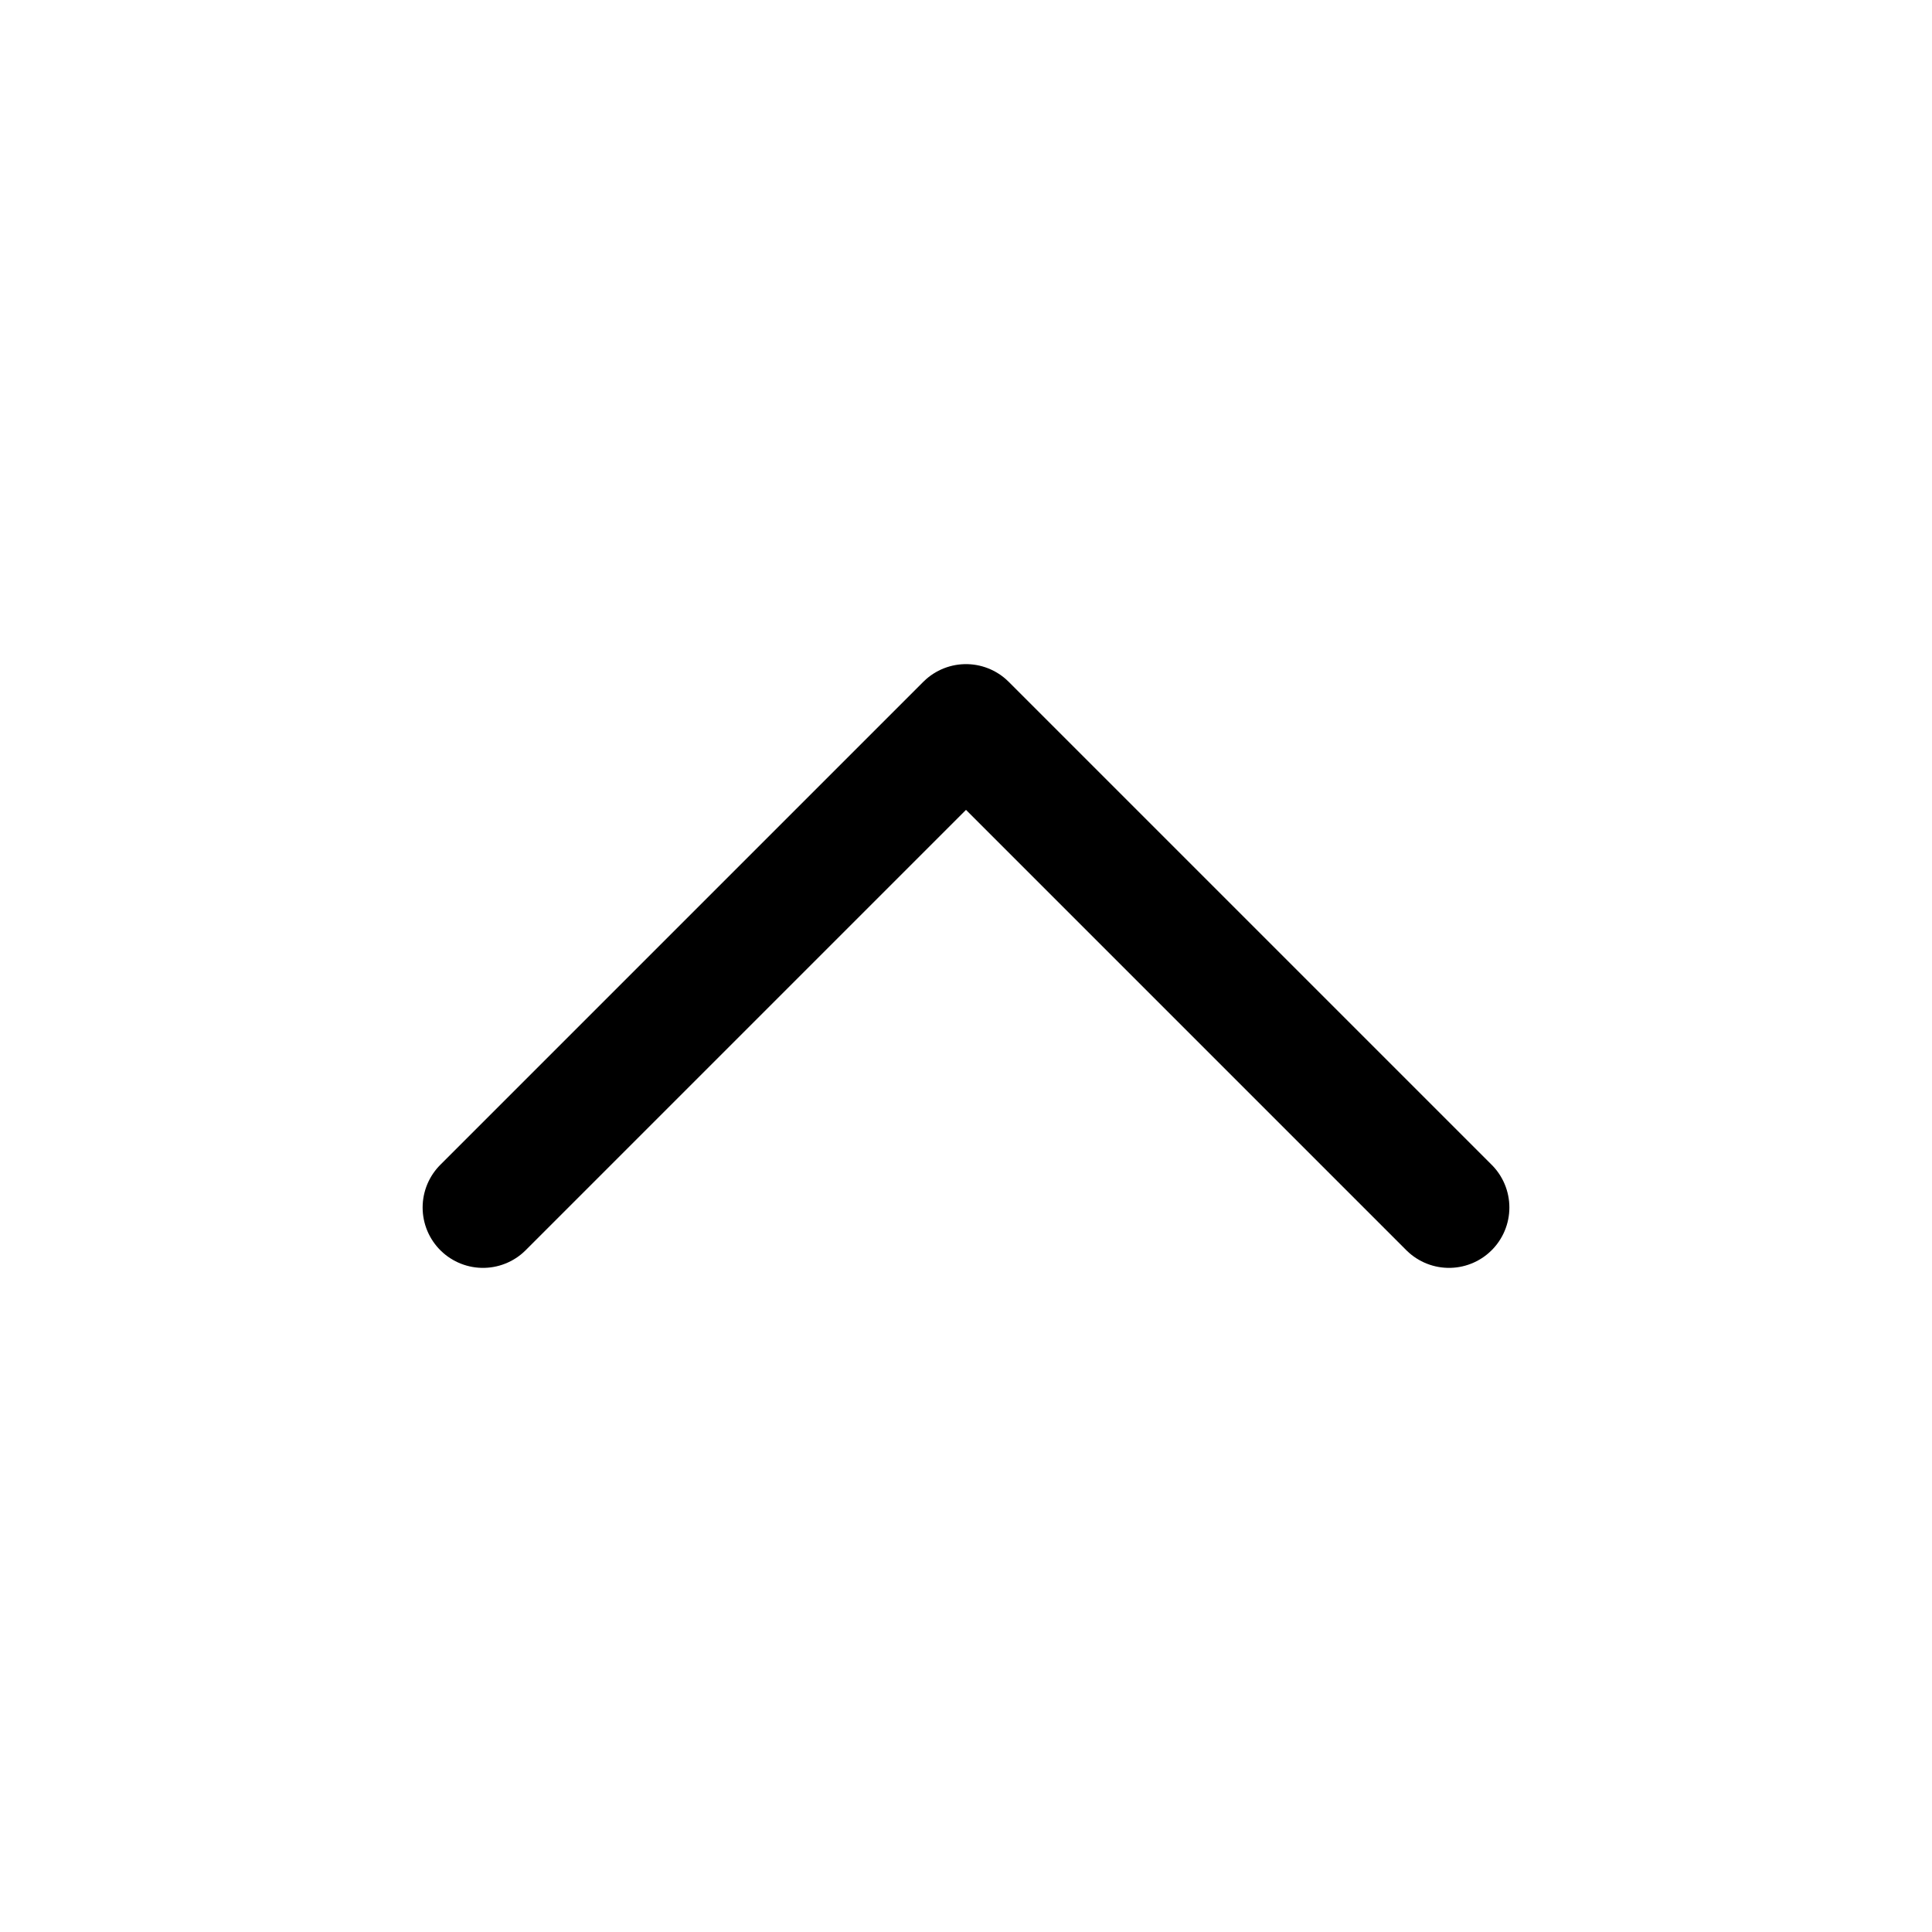
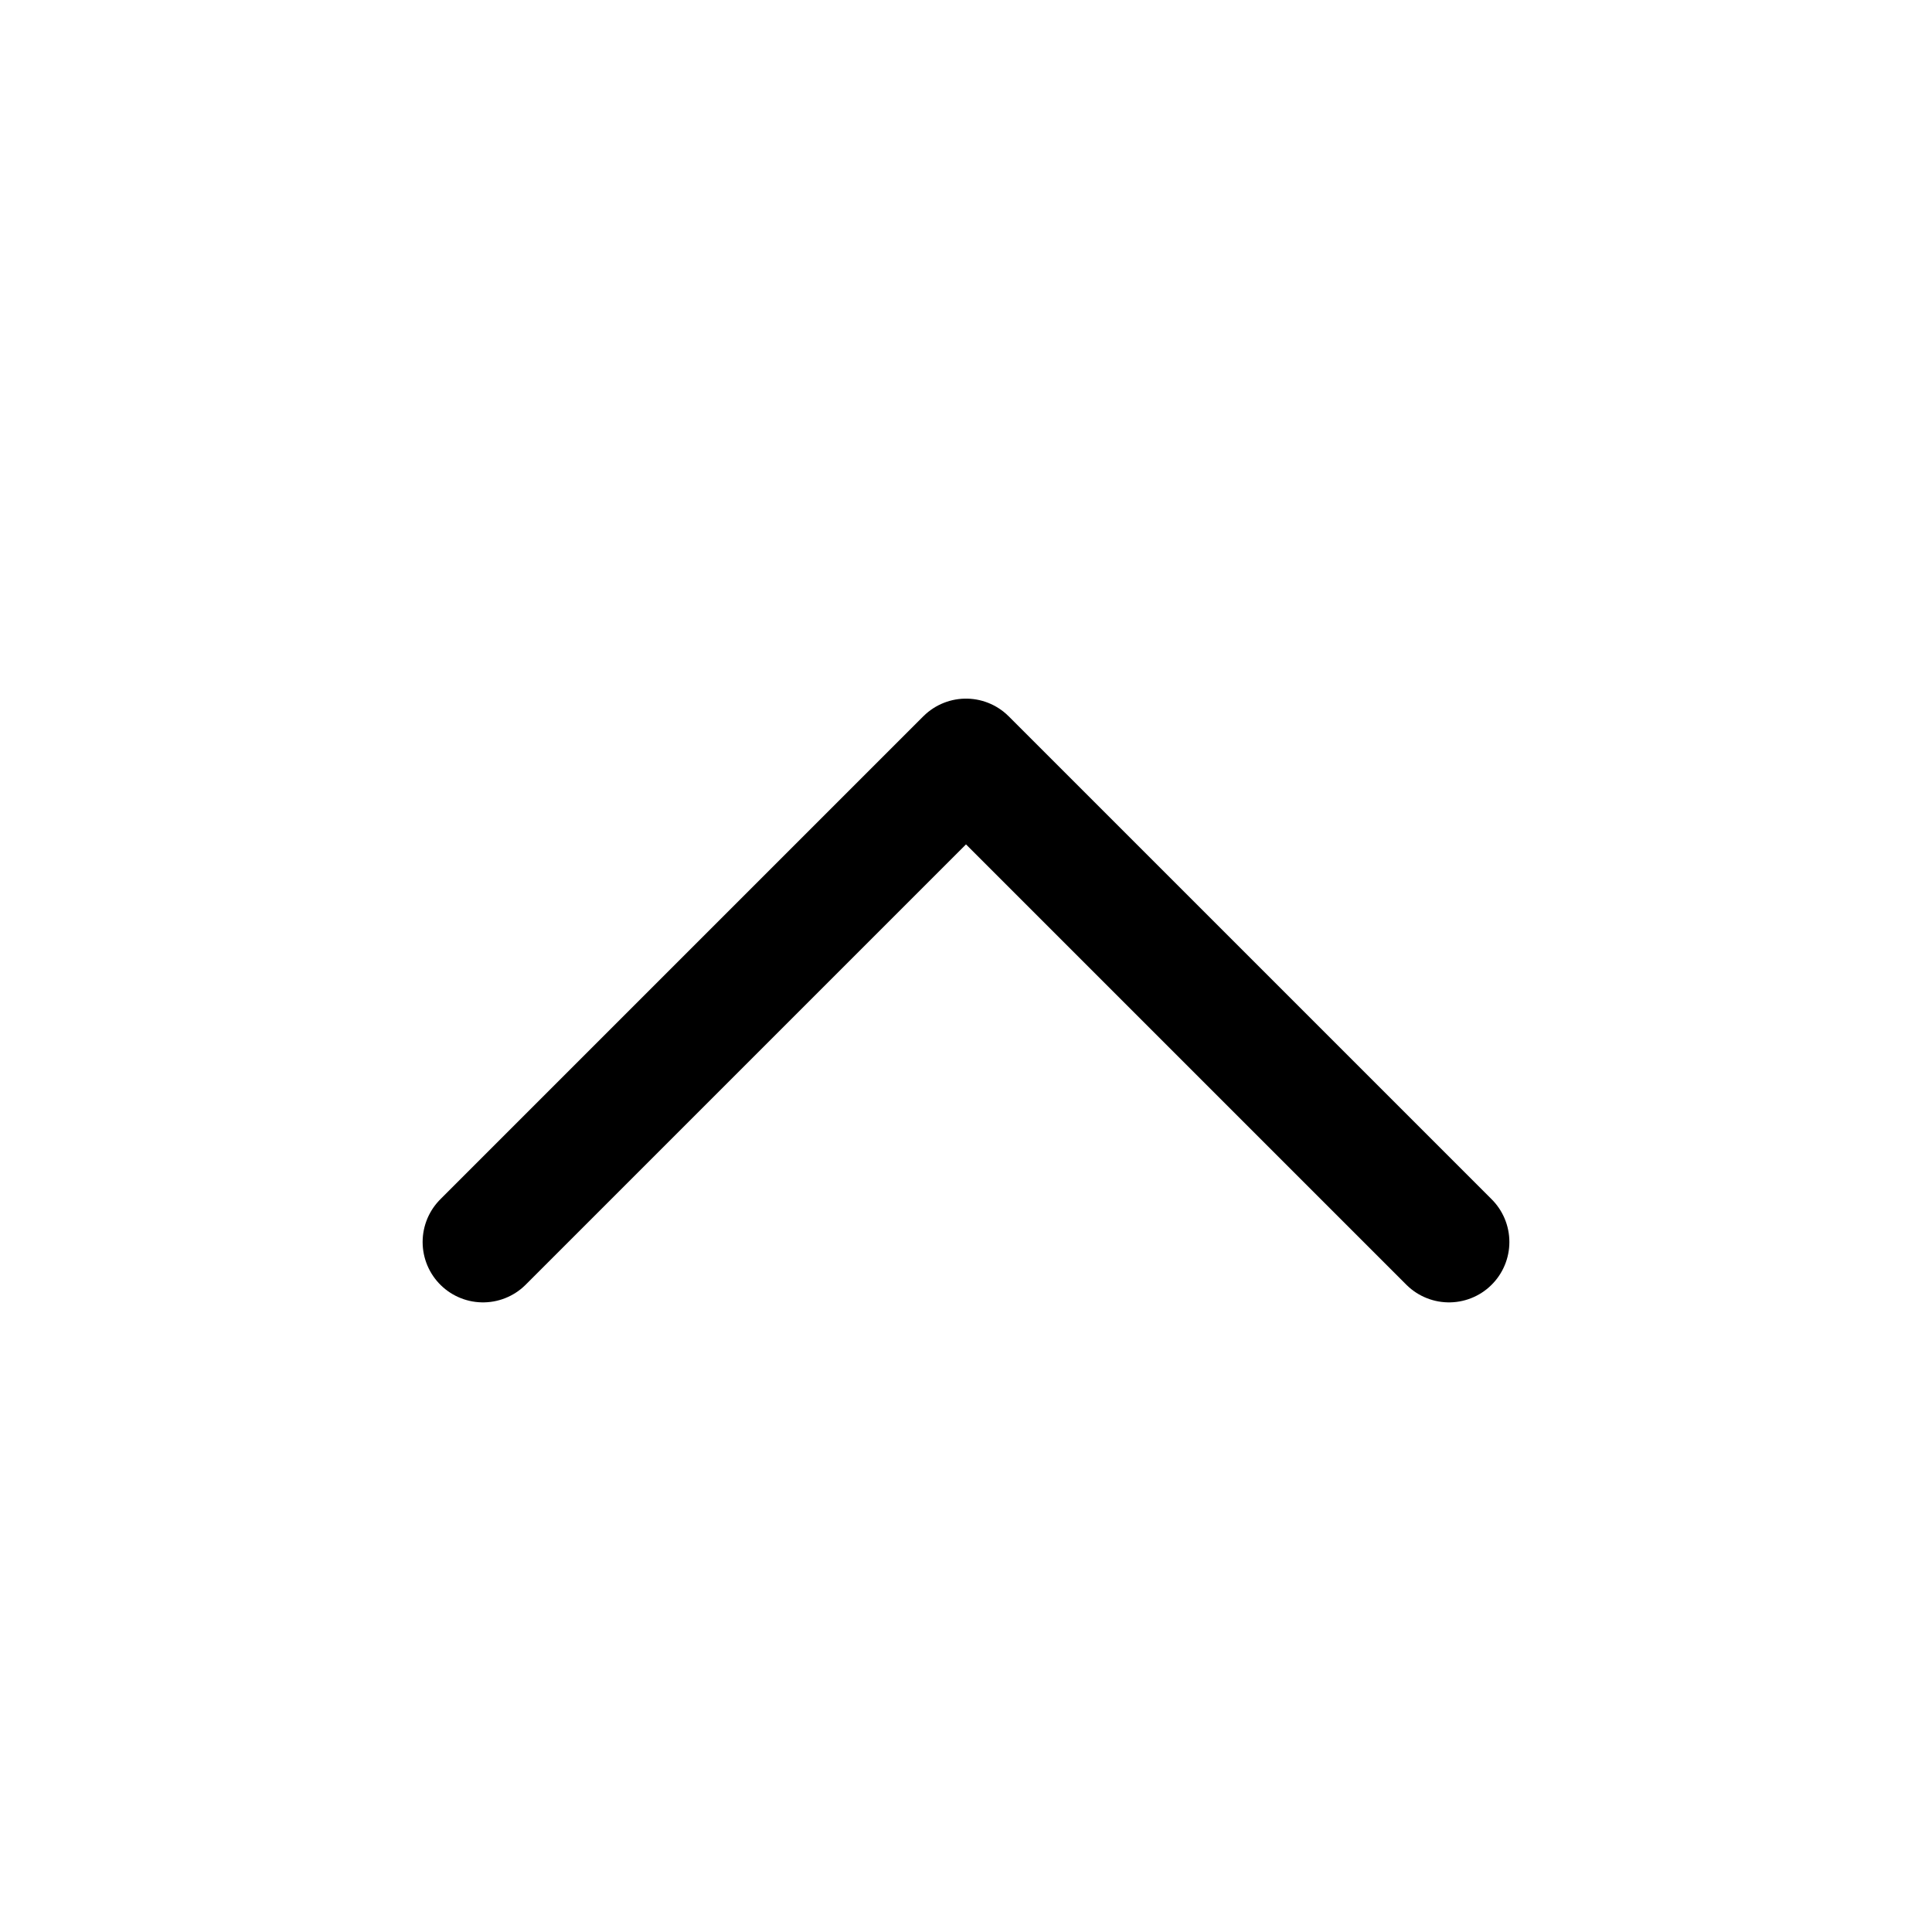
- <svg xmlns="http://www.w3.org/2000/svg" class="icon icon-tabler icon-tabler-chevron-up" width="56" height="56" viewBox="0 0 24 24" stroke-width="1.5" stroke="#000000" fill="none" stroke-linecap="round" stroke-linejoin="round">
+ <svg xmlns="http://www.w3.org/2000/svg" class="icon icon-tabler icon-tabler-chevron-up" width="56" height="56" viewBox="0 0 24 24" stroke-width="1.5" stroke="#000000" fill="none" stroke-linecap="round" stroke-linejoin="round" style="transform: translateY(1px);">
  <path stroke="none" d="M0 0h24v24H0z" fill="none" />
  <path d="M6 15l6 -6l6 6" />
</svg>
